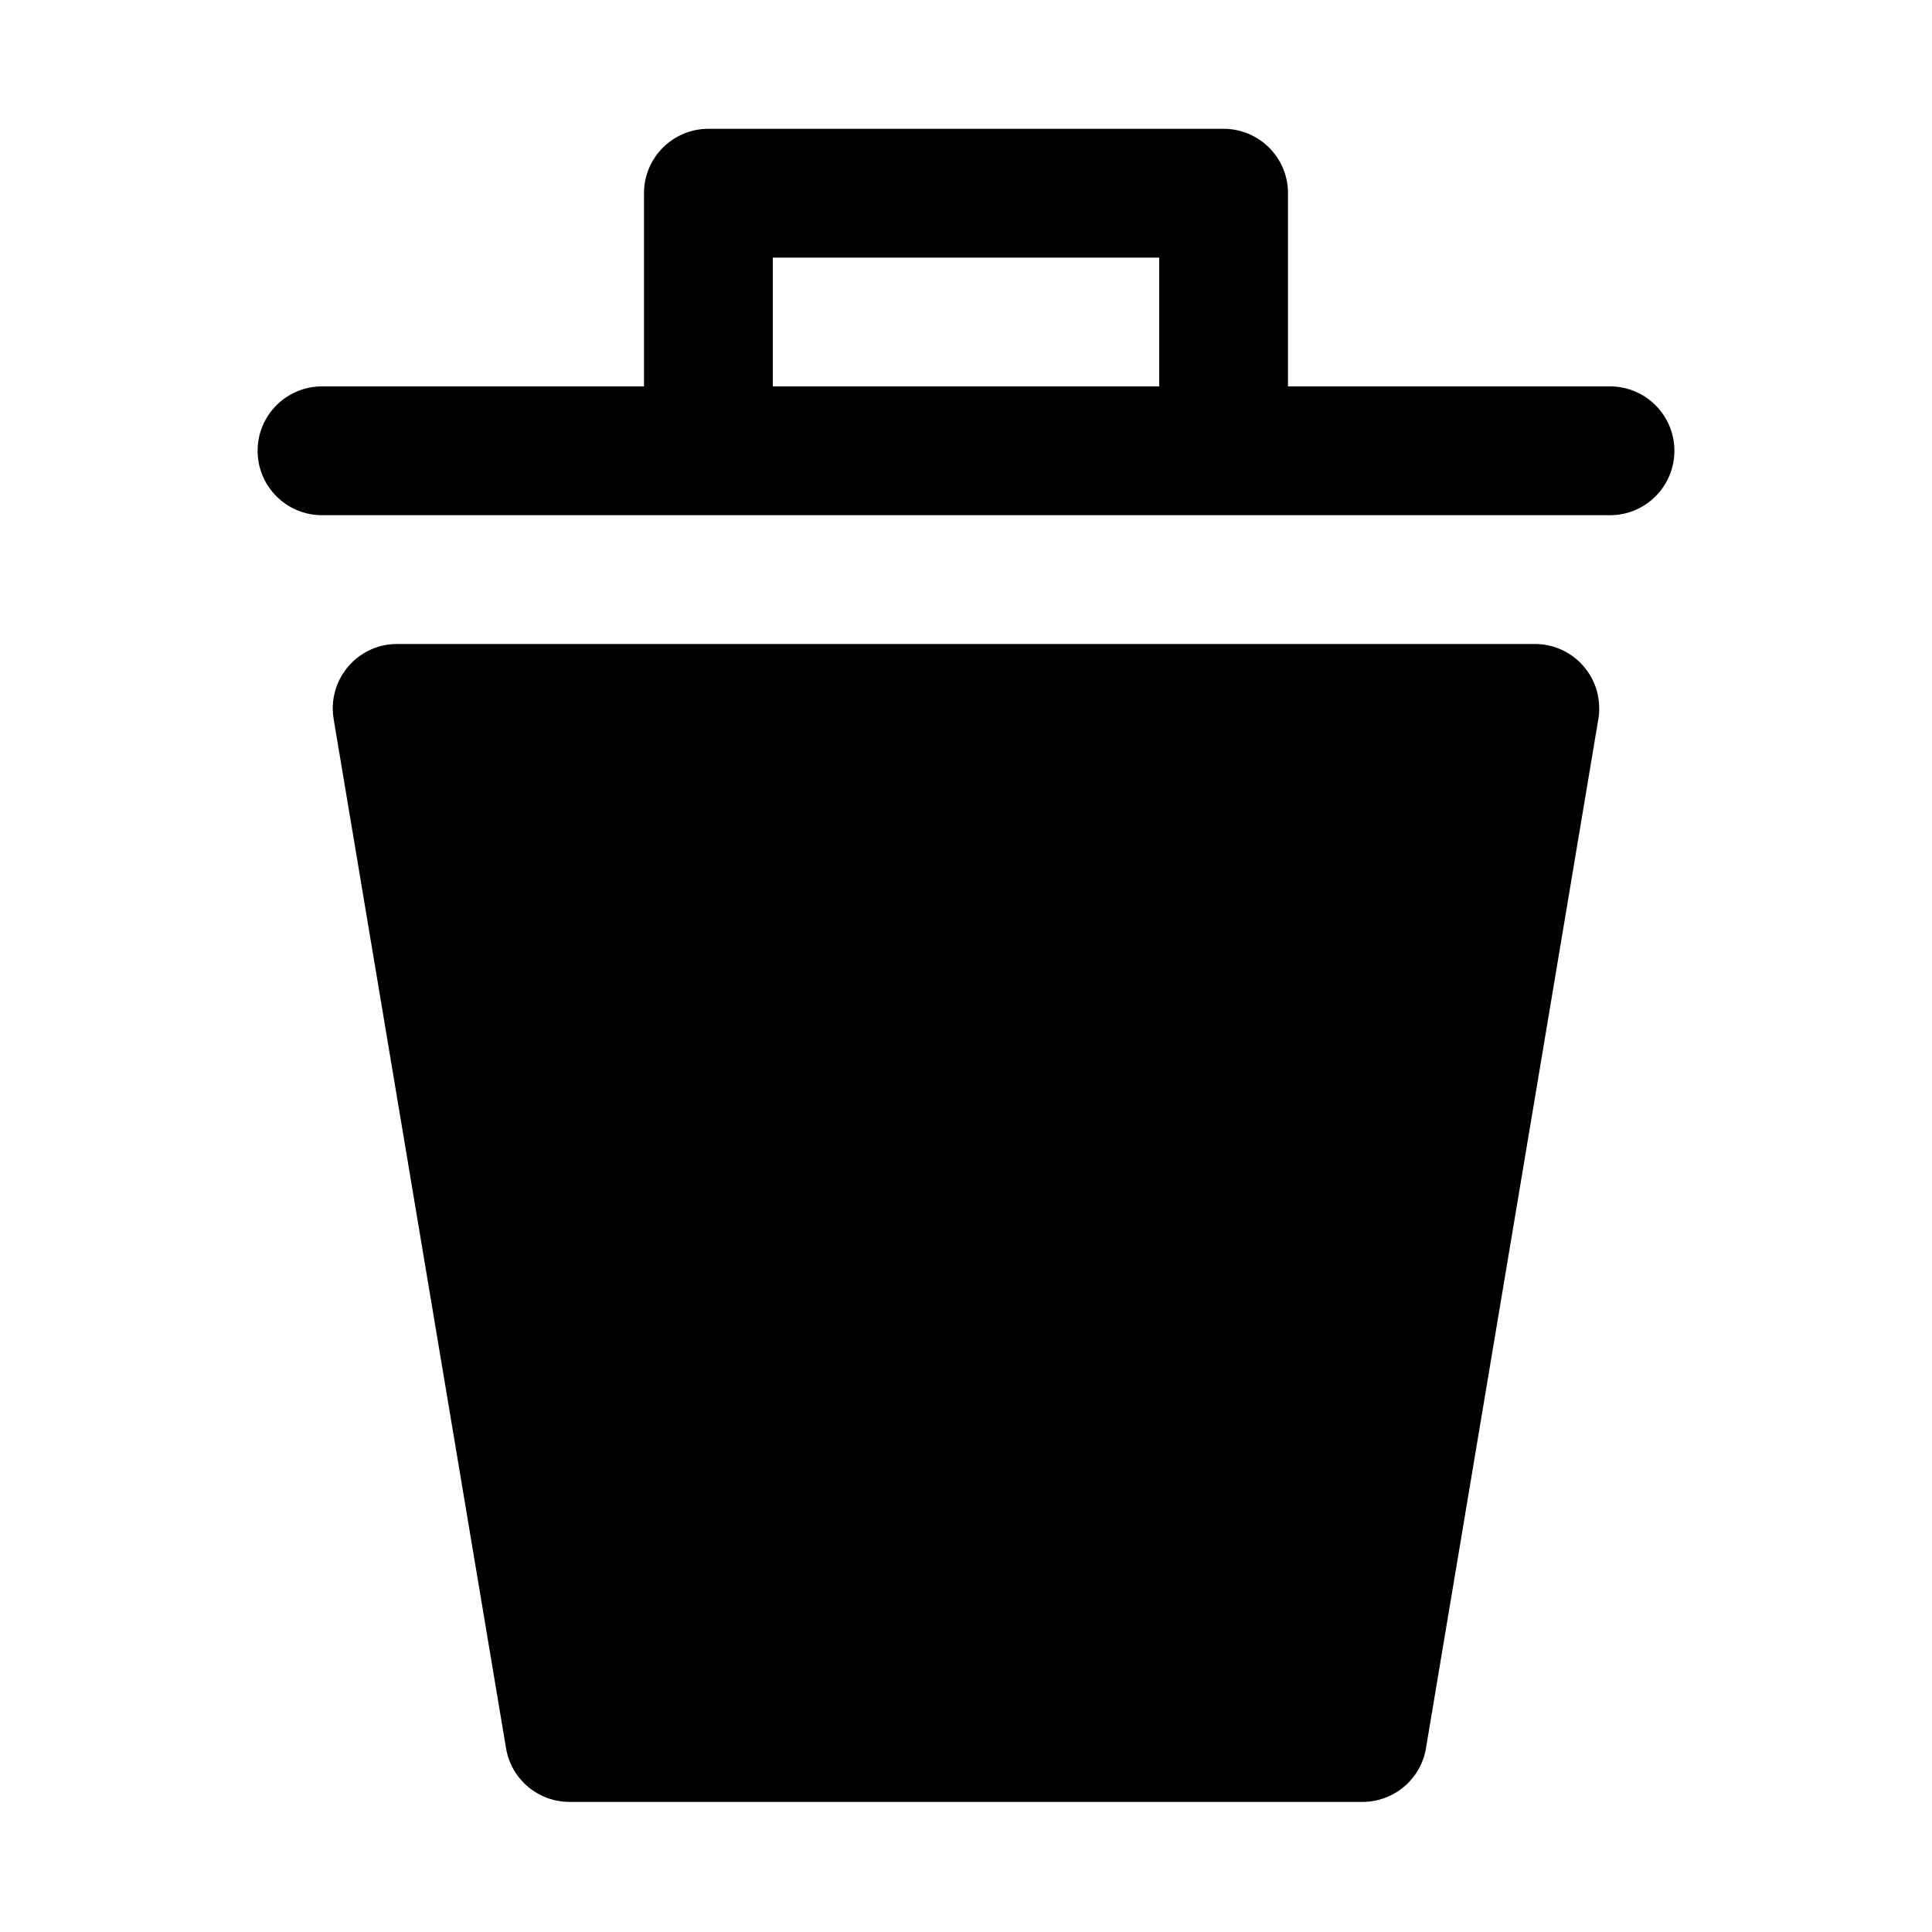
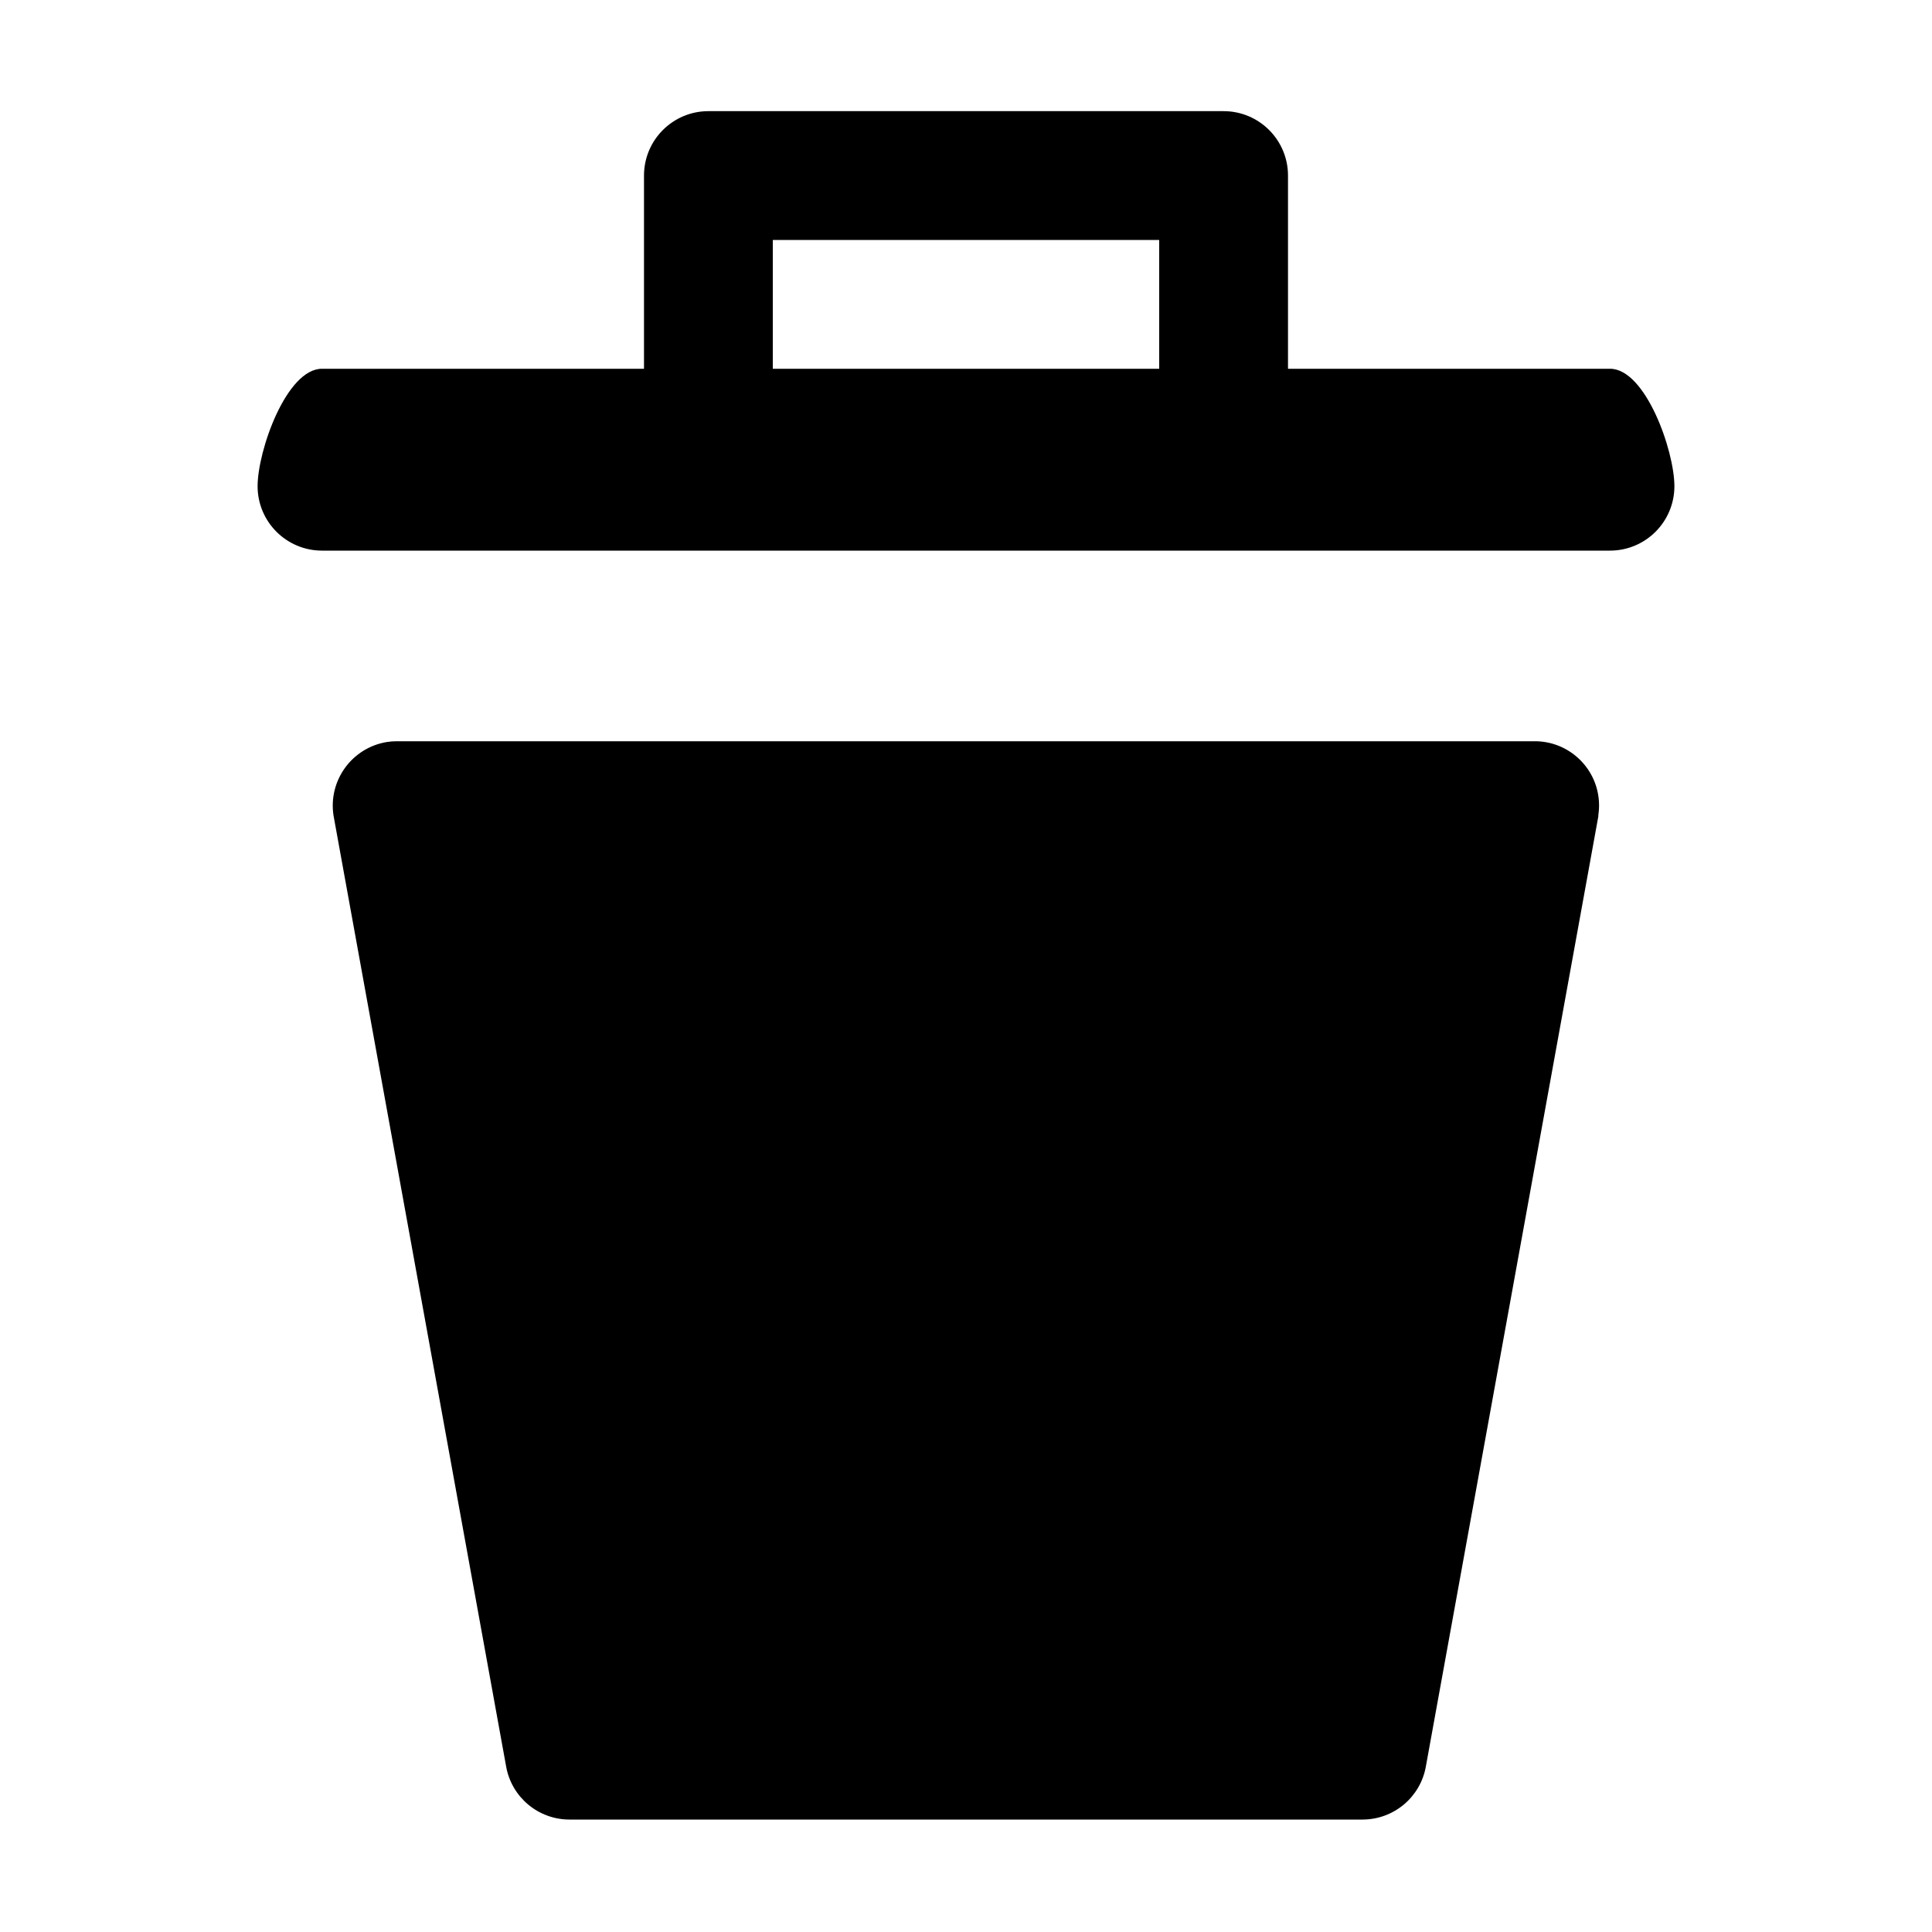
<svg xmlns="http://www.w3.org/2000/svg" version="1.1" id="waste-basket" width="15" height="15" viewBox="0 0 15 15">
-   <path d="M12.41,5.58l-1.34,8c-0.043,0.237-0.249,0.409-0.49,0.41H4.42c-0.241-0.001-0.447-0.173-0.49-0.41l-1.34-8  C2.546,5.307,2.731,5.051,3.003,5.006C3.029,5.002,3.054,5,3.08,5h8.83c0.276-0.004,0.503,0.217,0.506,0.493  C12.417,5.522,12.415,5.551,12.41,5.58z M13,3.5C13,3.776,12.776,4,12.5,4h-10C2.224,4,2,3.776,2,3.5S2.224,3,2.5,3H5V1.5  C5,1.224,5.224,1,5.5,1h4C9.776,1,10,1.224,10,1.5V3h2.5C12.776,3,13,3.224,13,3.5z M9,3V2H6v1H9z" />
+   <defs id="defs8745" />
+   <path d="M 12.41,6.335 11.07,13.717 c -0.043,0.237 -0.249,0.409 -0.49,0.41 H 4.42 c -0.241,-9e-4 -0.447,-0.173 -0.49,-0.41 L 2.59,6.335 c -0.044,-0.273 0.141,-0.529 0.413,-0.574 0.025,-0.004 0.051,-0.006 0.076,-0.006 h 8.83 c 0.276,-0.004 0.503,0.217 0.506,0.493 4e-4,0.029 -0.002,0.058 -0.006,0.086 z M 13,3.775 c 0,0.276 -0.224,0.5 -0.5,0.5 h -10 c -0.276,0 -0.5,-0.224 -0.5,-0.5 0,-0.276 0.224,-0.912 0.5,-0.912 H 5 v -1.5 c 0,-0.276 0.224,-0.5 0.5,-0.5 h 4 c 0.276,0 0.5,0.224 0.5,0.5 v 1.5 h 2.5 c 0.276,0 0.5,0.636 0.5,0.912 z M 9,2.863 v -1 H 6 v 1 z" id="path8740" />
</svg>
